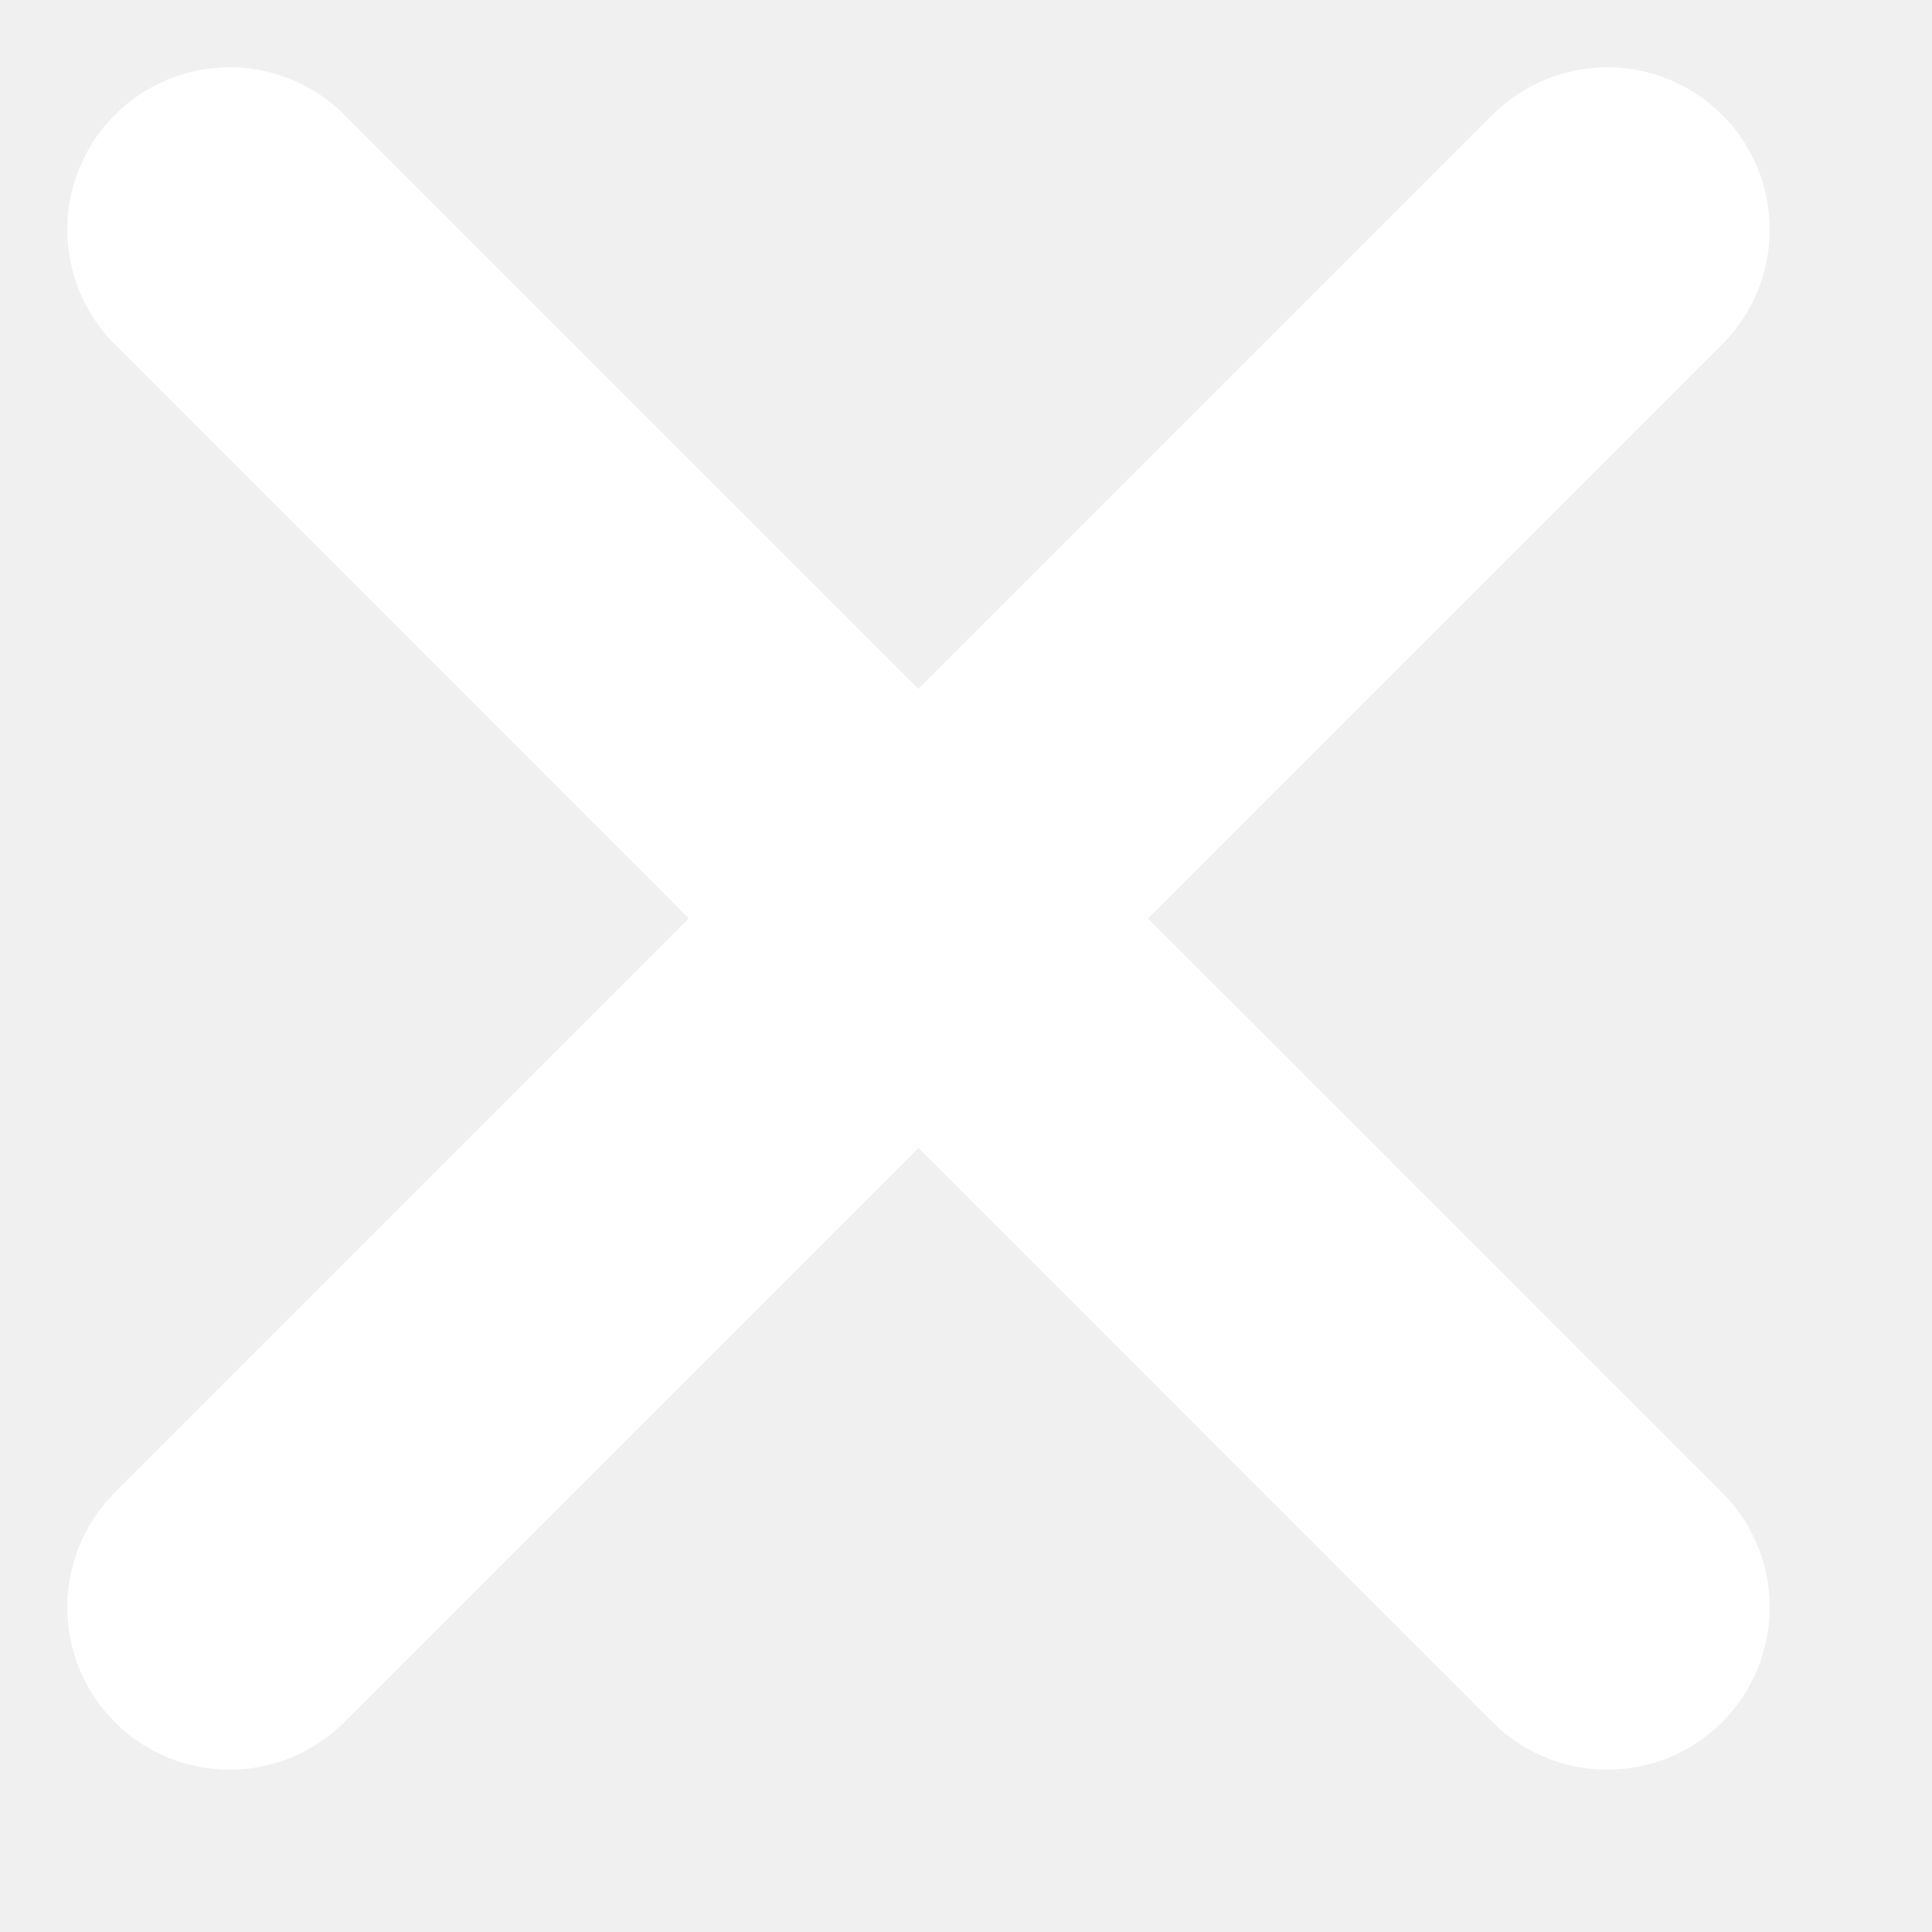
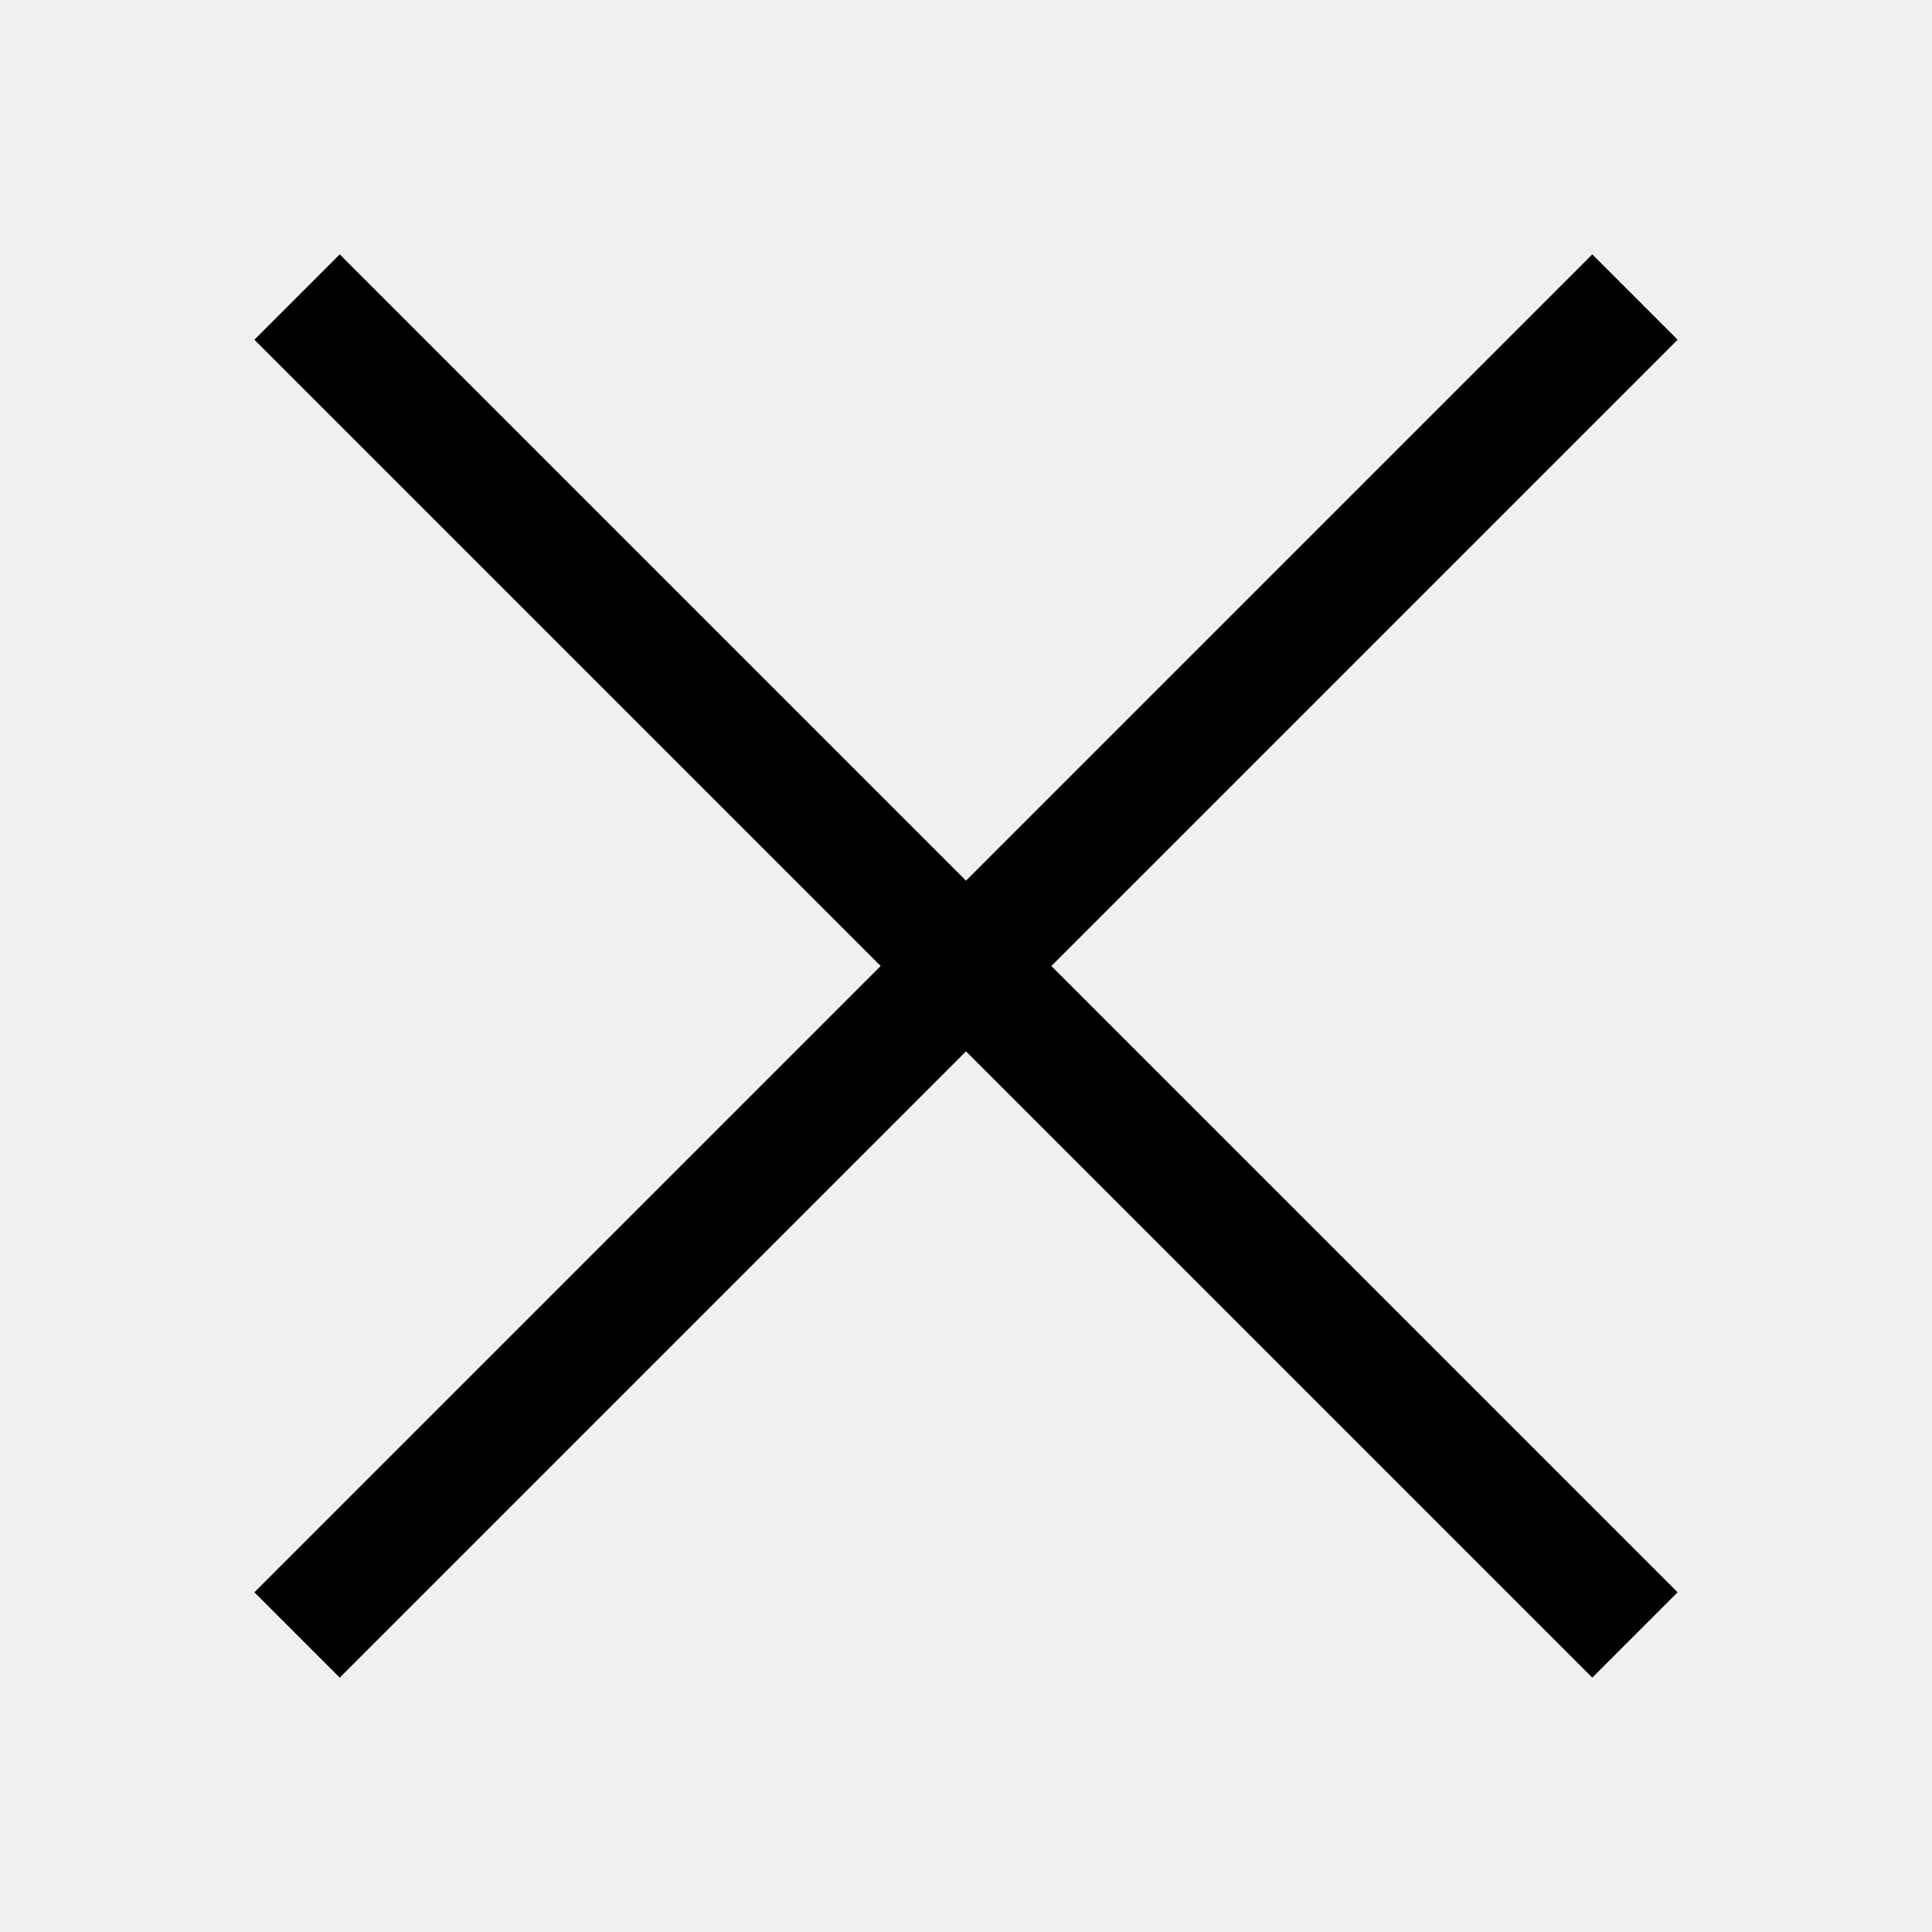
- <svg xmlns="http://www.w3.org/2000/svg" width="1em" height="1em" viewBox="0 0 16 16" fill="none">
-   <path fill-rule="evenodd" clip-rule="evenodd" d="M0.951 14.262C0.699 14.01 0.557 13.668 0.557 13.311C0.557 12.954 0.699 12.613 0.951 12.36L12.36 0.951C12.613 0.699 12.954 0.557 13.311 0.557C13.668 0.557 14.01 0.699 14.262 0.951C14.514 1.203 14.656 1.545 14.656 1.902C14.656 2.258 14.514 2.6 14.262 2.852L2.852 14.262C2.6 14.514 2.258 14.656 1.902 14.656C1.545 14.656 1.203 14.514 0.951 14.262Z" fill="#FFFFFF" />
-   <path fill-rule="evenodd" clip-rule="evenodd" d="M0.951 0.951C1.203 0.699 1.545 0.557 1.902 0.557C2.258 0.557 2.6 0.699 2.852 0.951L14.262 12.36C14.514 12.613 14.656 12.954 14.656 13.311C14.656 13.668 14.514 14.01 14.262 14.262C14.01 14.514 13.668 14.656 13.311 14.656C12.954 14.656 12.613 14.514 12.36 14.262L0.951 2.852C0.699 2.6 0.557 2.258 0.557 1.902C0.557 1.545 0.699 1.203 0.951 0.951Z" fill="#FFFFFF" />
+ <svg xmlns="http://www.w3.org/2000/svg" width="24" height="24" viewBox="0 0 24 24" fill="none">
+   <path d="M20.84 4.22L19.78 3.16L12 10.94L4.22 3.16L3.16 4.22L10.94 12L3.16 19.78L4.22 20.84L12 13.06L19.78 20.84L20.84 19.78L13.06 12L20.84 4.22Z" fill="currentColor" />
</svg>
